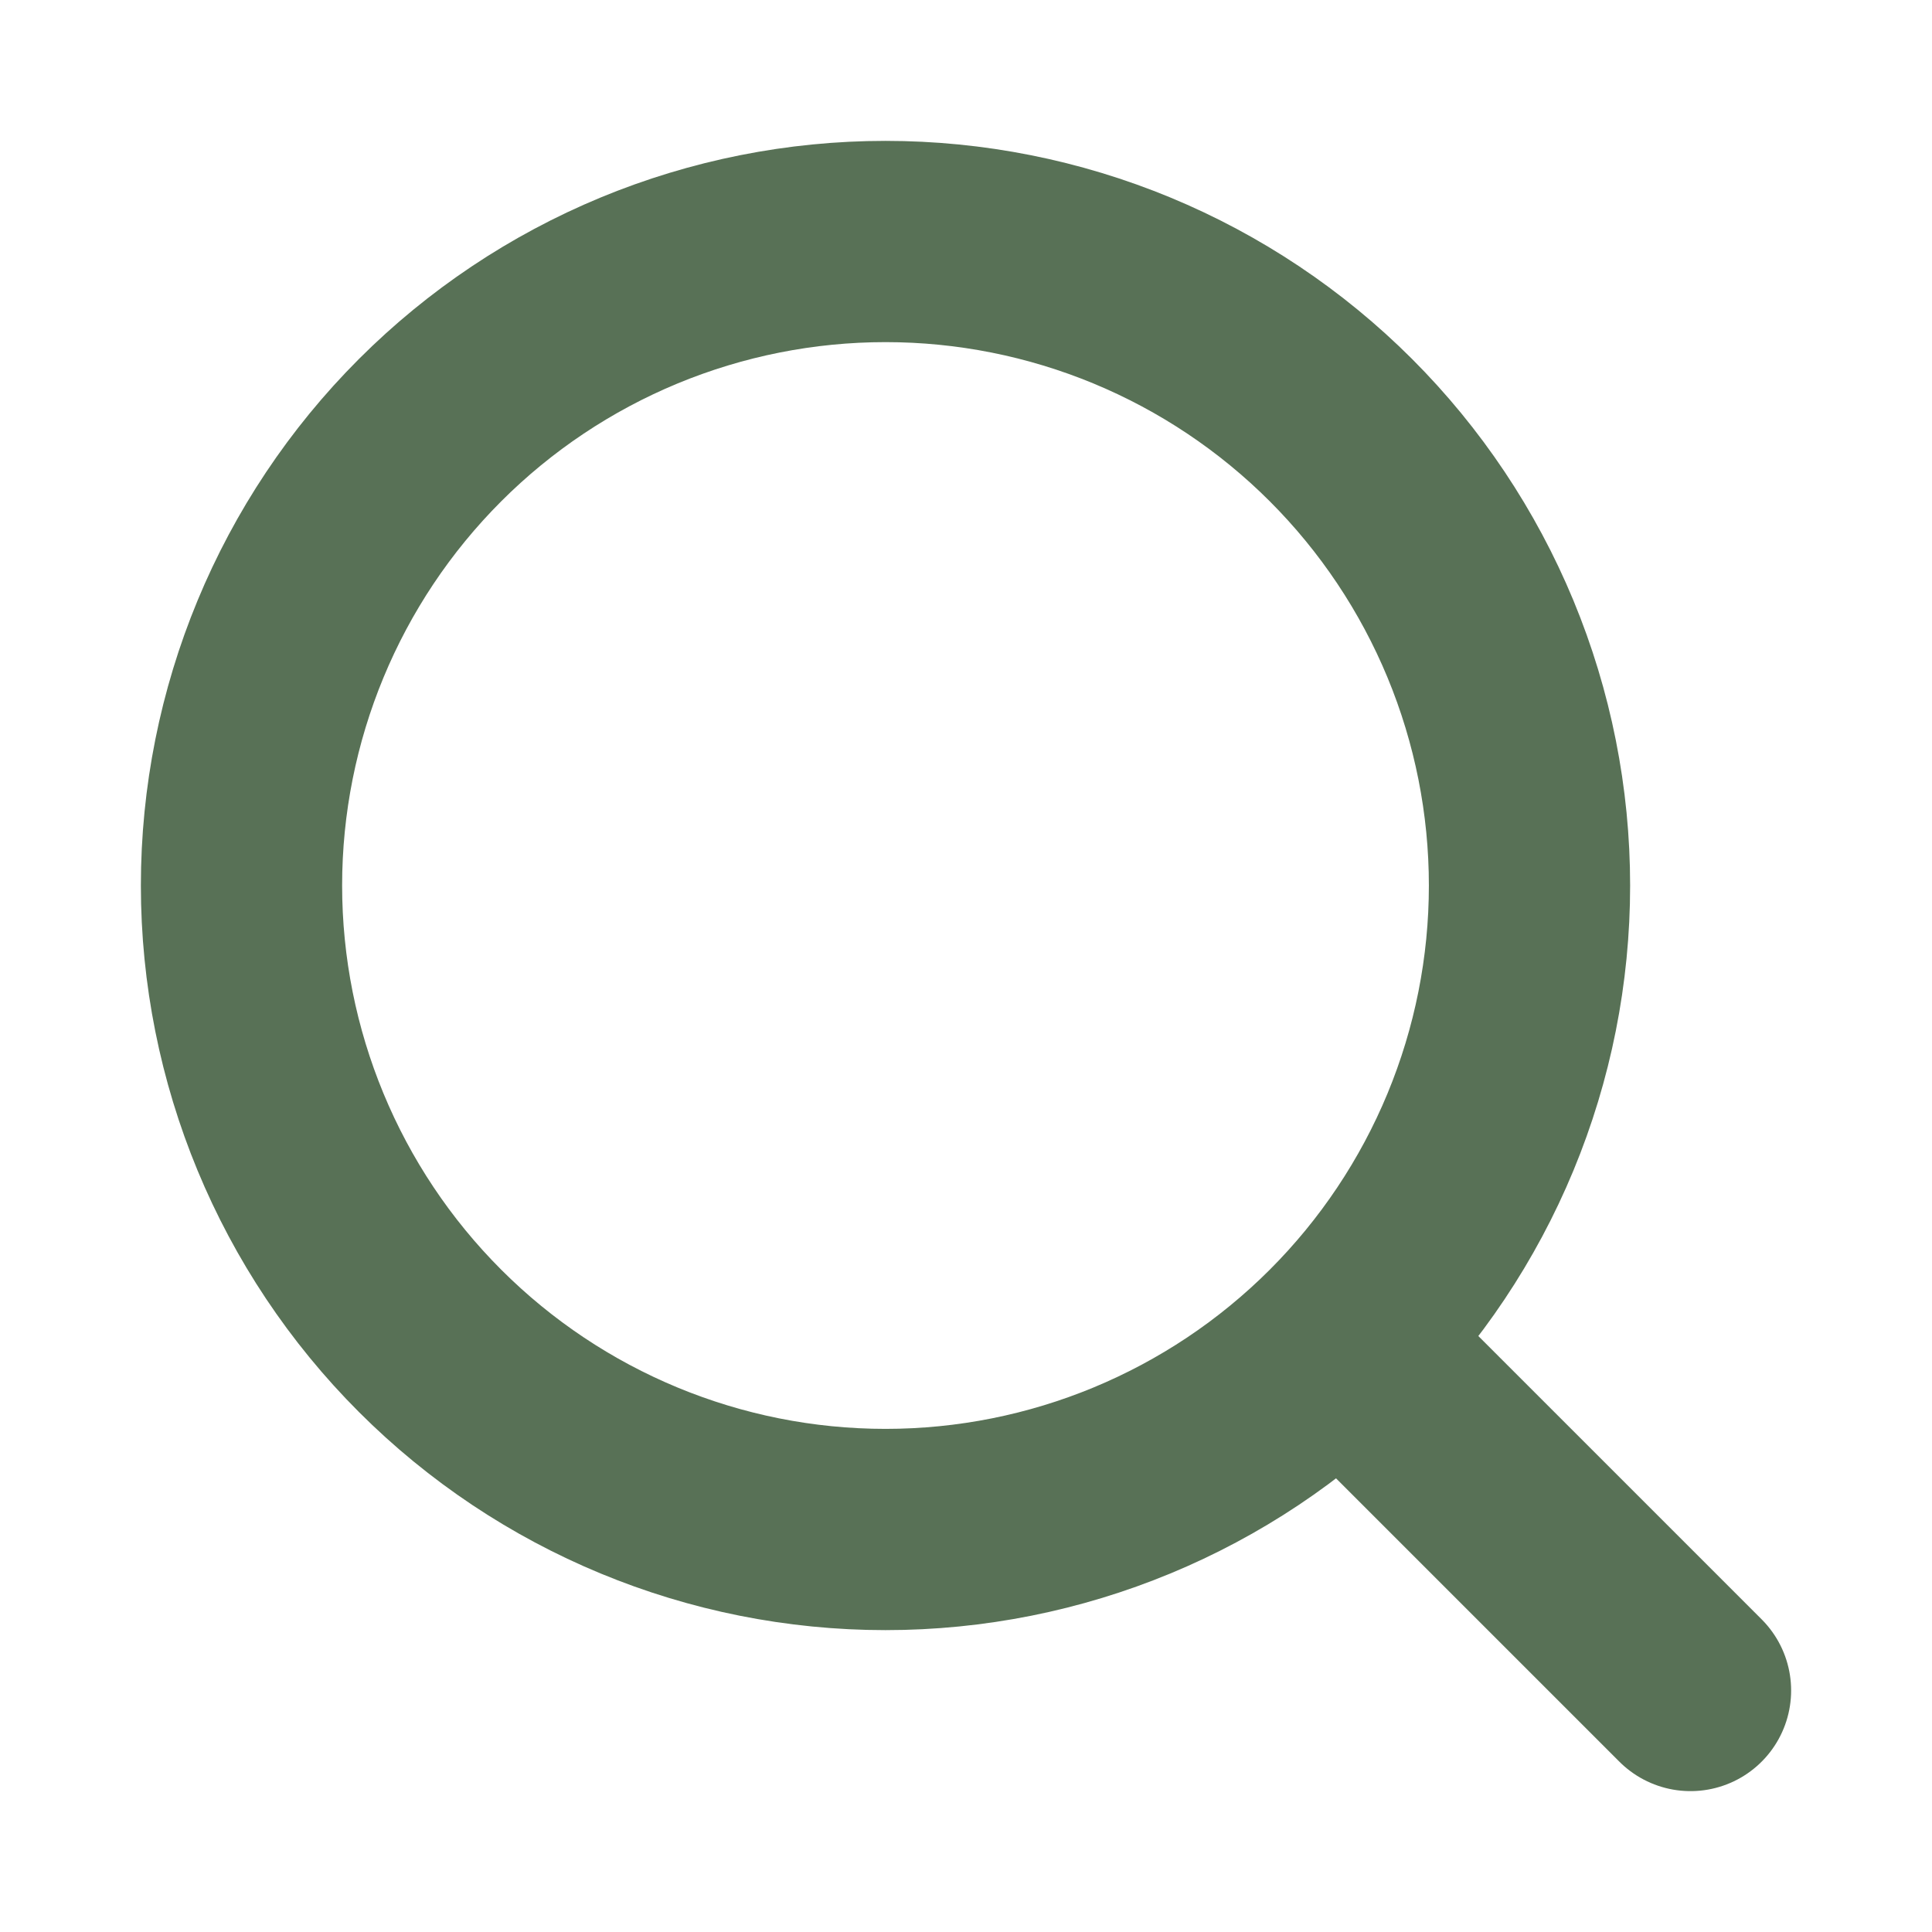
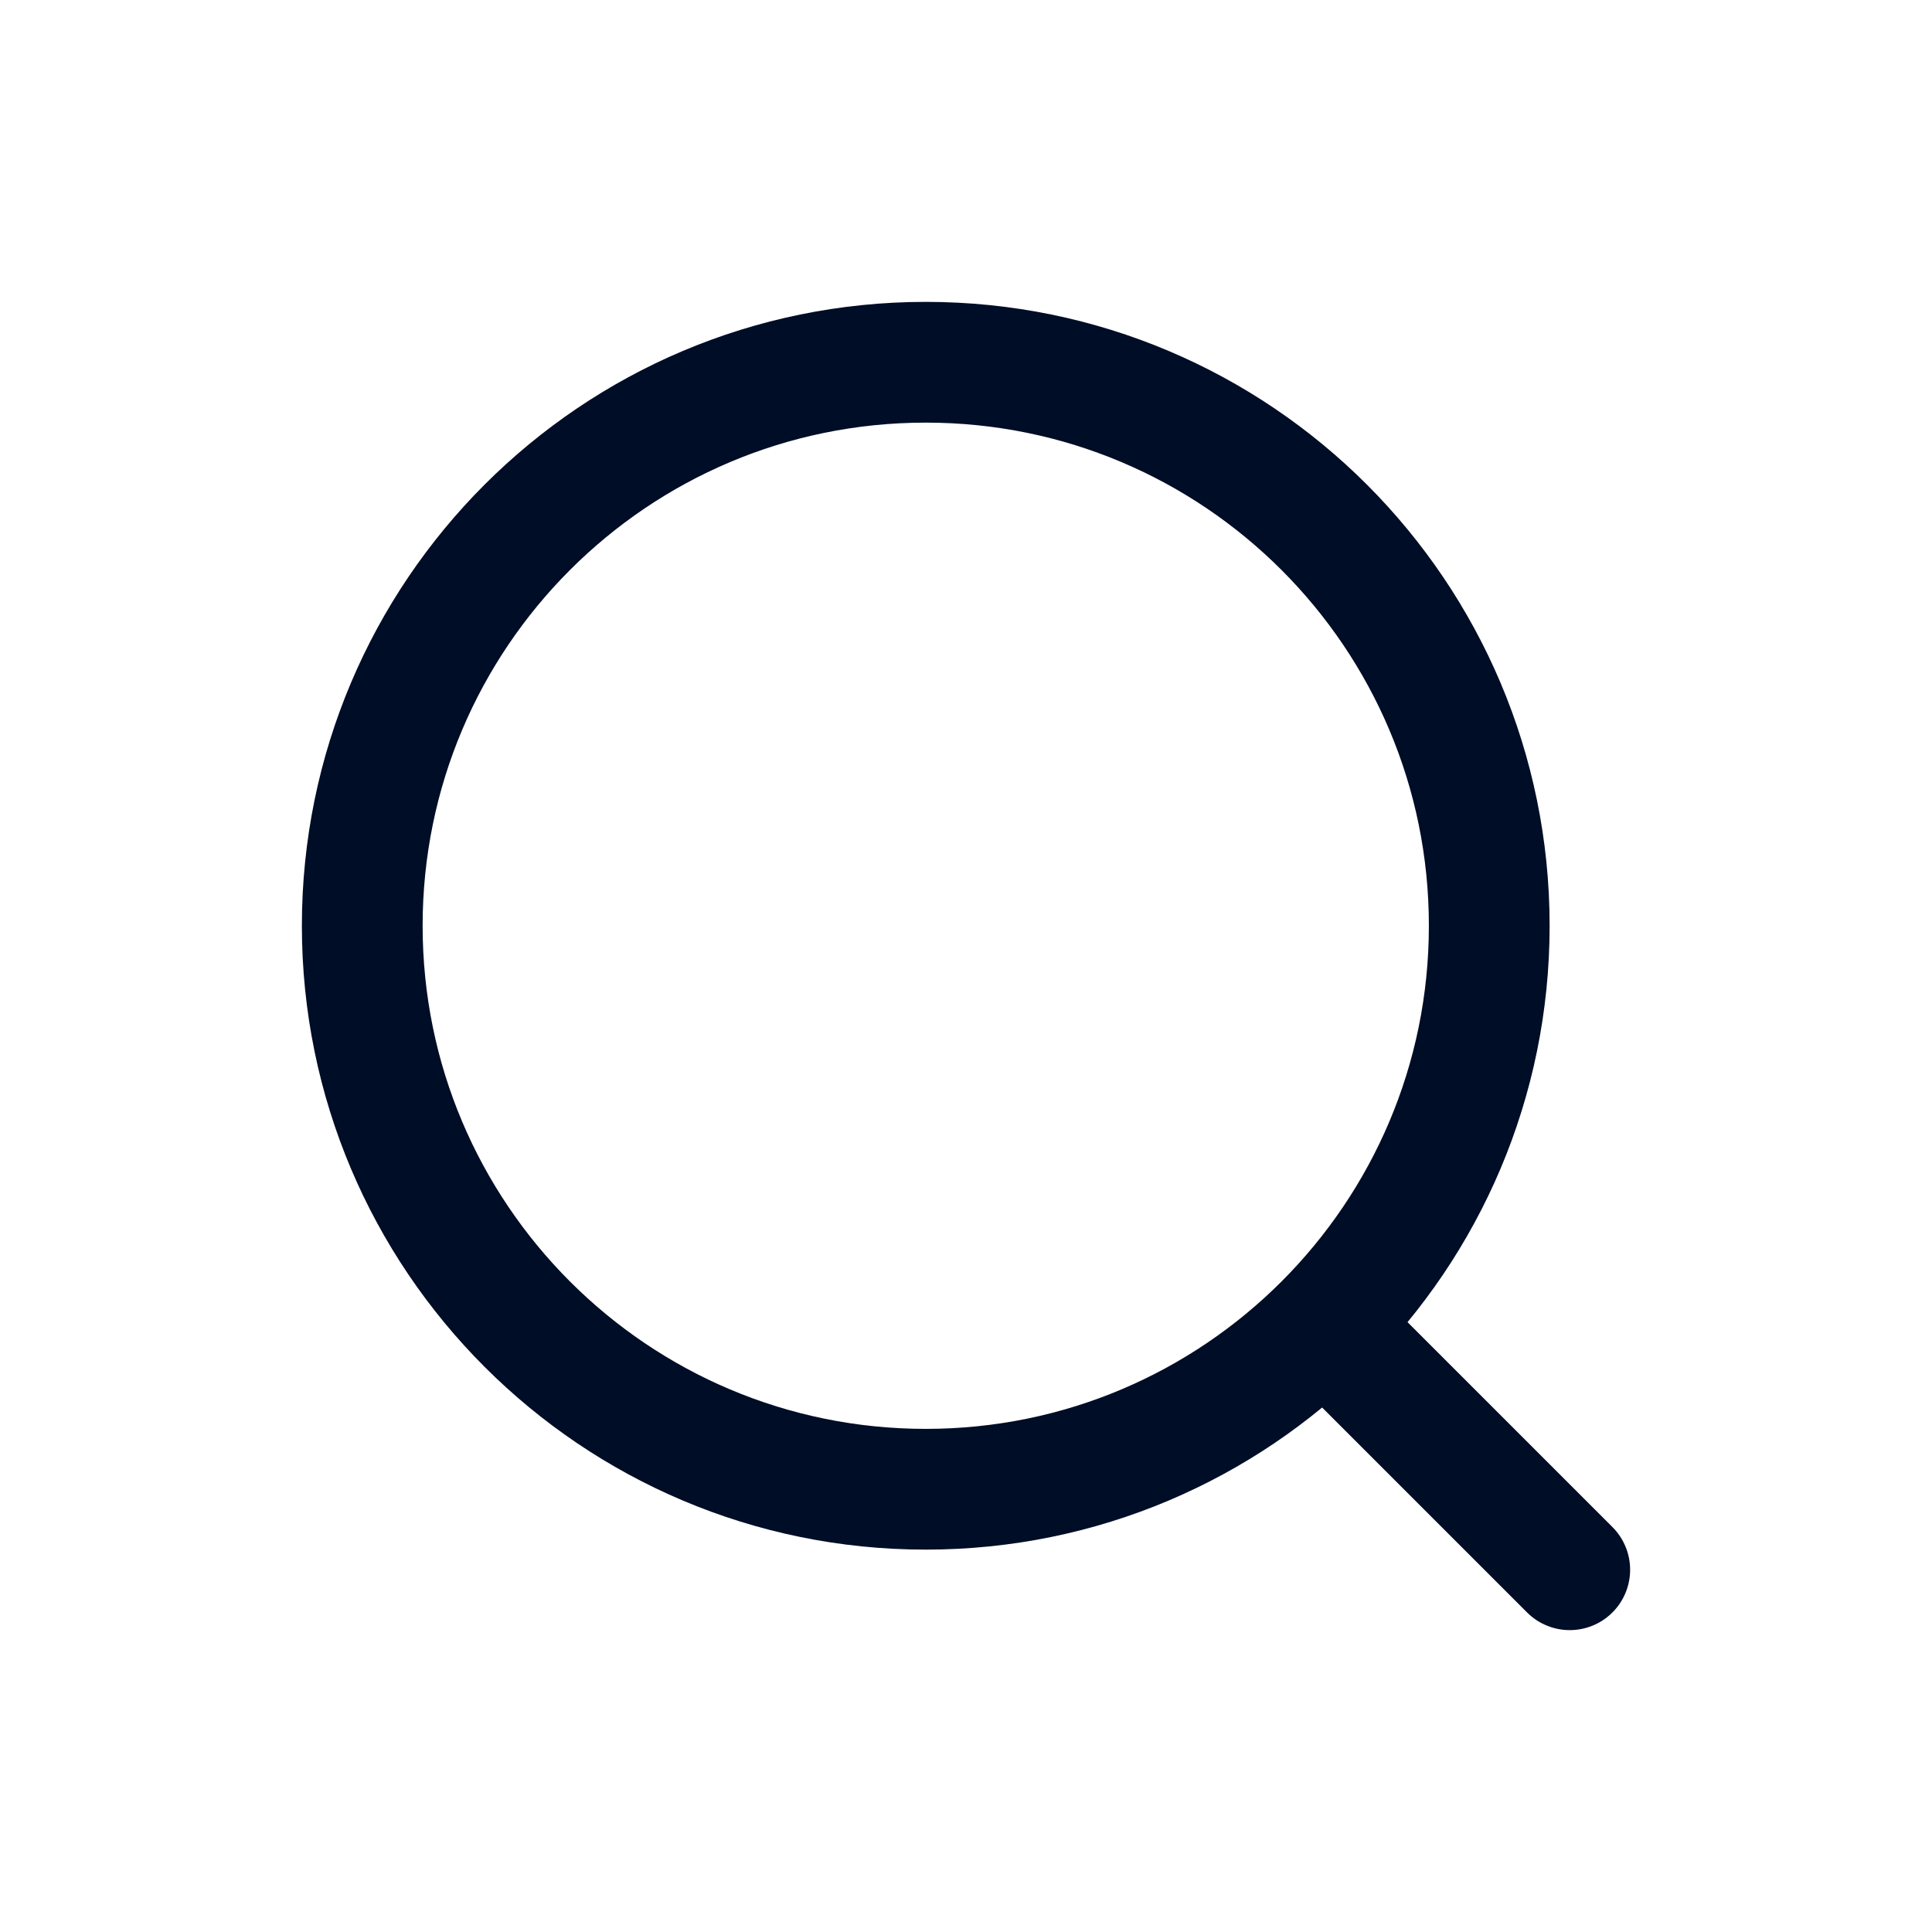
<svg xmlns="http://www.w3.org/2000/svg" width="24" height="24" viewBox="0 0 24 24" fill="none">
-   <path d="M21 21L16.657 16.657M16.657 16.657C17.4 15.914 17.989 15.032 18.391 14.062C18.793 13.091 19 12.051 19 11C19 9.949 18.793 8.909 18.391 7.938C17.989 6.968 17.4 6.086 16.657 5.343C15.914 4.6 15.032 4.011 14.062 3.609C13.091 3.207 12.051 3 11 3C9.949 3 8.909 3.207 7.938 3.609C6.968 4.011 6.086 4.6 5.343 5.343C3.843 6.843 3 8.878 3 11C3 13.122 3.843 15.157 5.343 16.657C6.843 18.157 8.878 19 11 19C13.122 19 15.157 18.157 16.657 16.657Z" stroke="#587156" stroke-width="2.5" stroke-linecap="round" stroke-linejoin="round" />
+   <path d="M11.5 18.5C15.366 18.5 18.5 15.366 18.5 11.5C18.5 7.634 15.366 4.5 11.5 4.5C7.634 4.5 4.5 7.634 4.5 11.5C4.5 15.366 7.634 18.5 11.5 18.5Z" stroke="#000D26" stroke-width="1.5" stroke-linecap="round" stroke-linejoin="round" />
+   <path d="M16.5 16.5L19.5 19.5" stroke="#000D26" stroke-width="1.5" stroke-linecap="round" stroke-linejoin="round" />
</svg>
